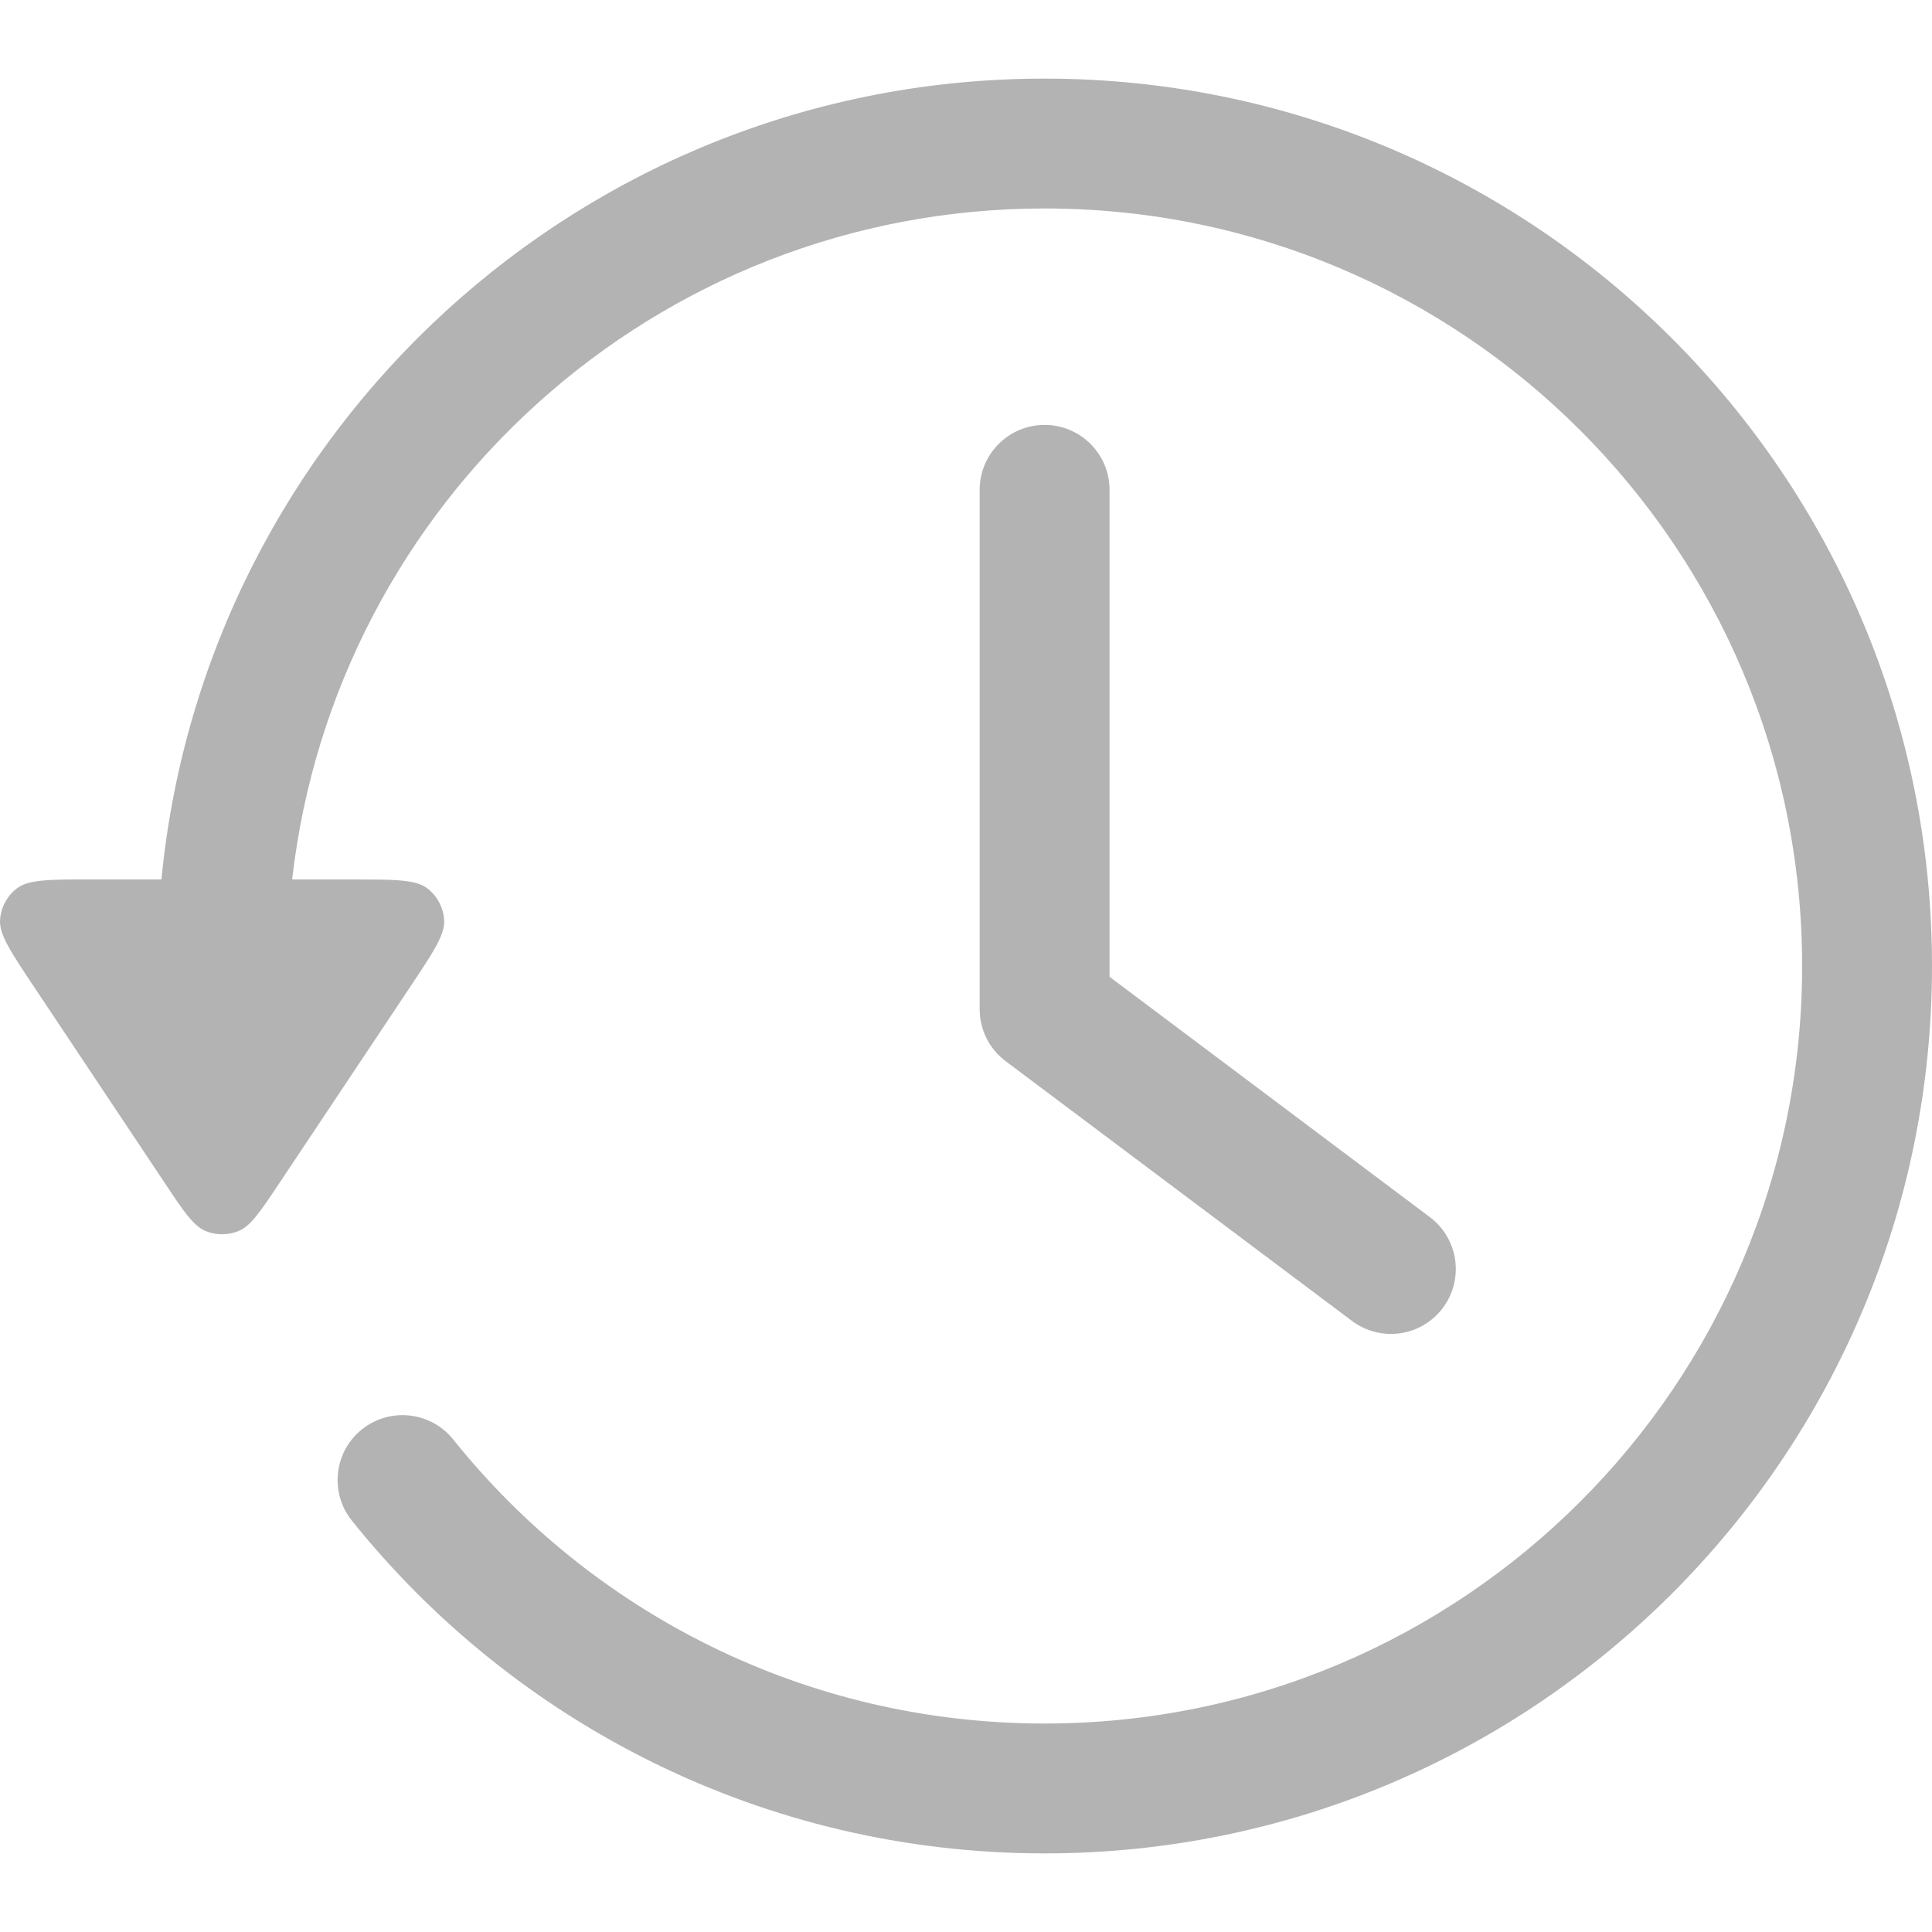
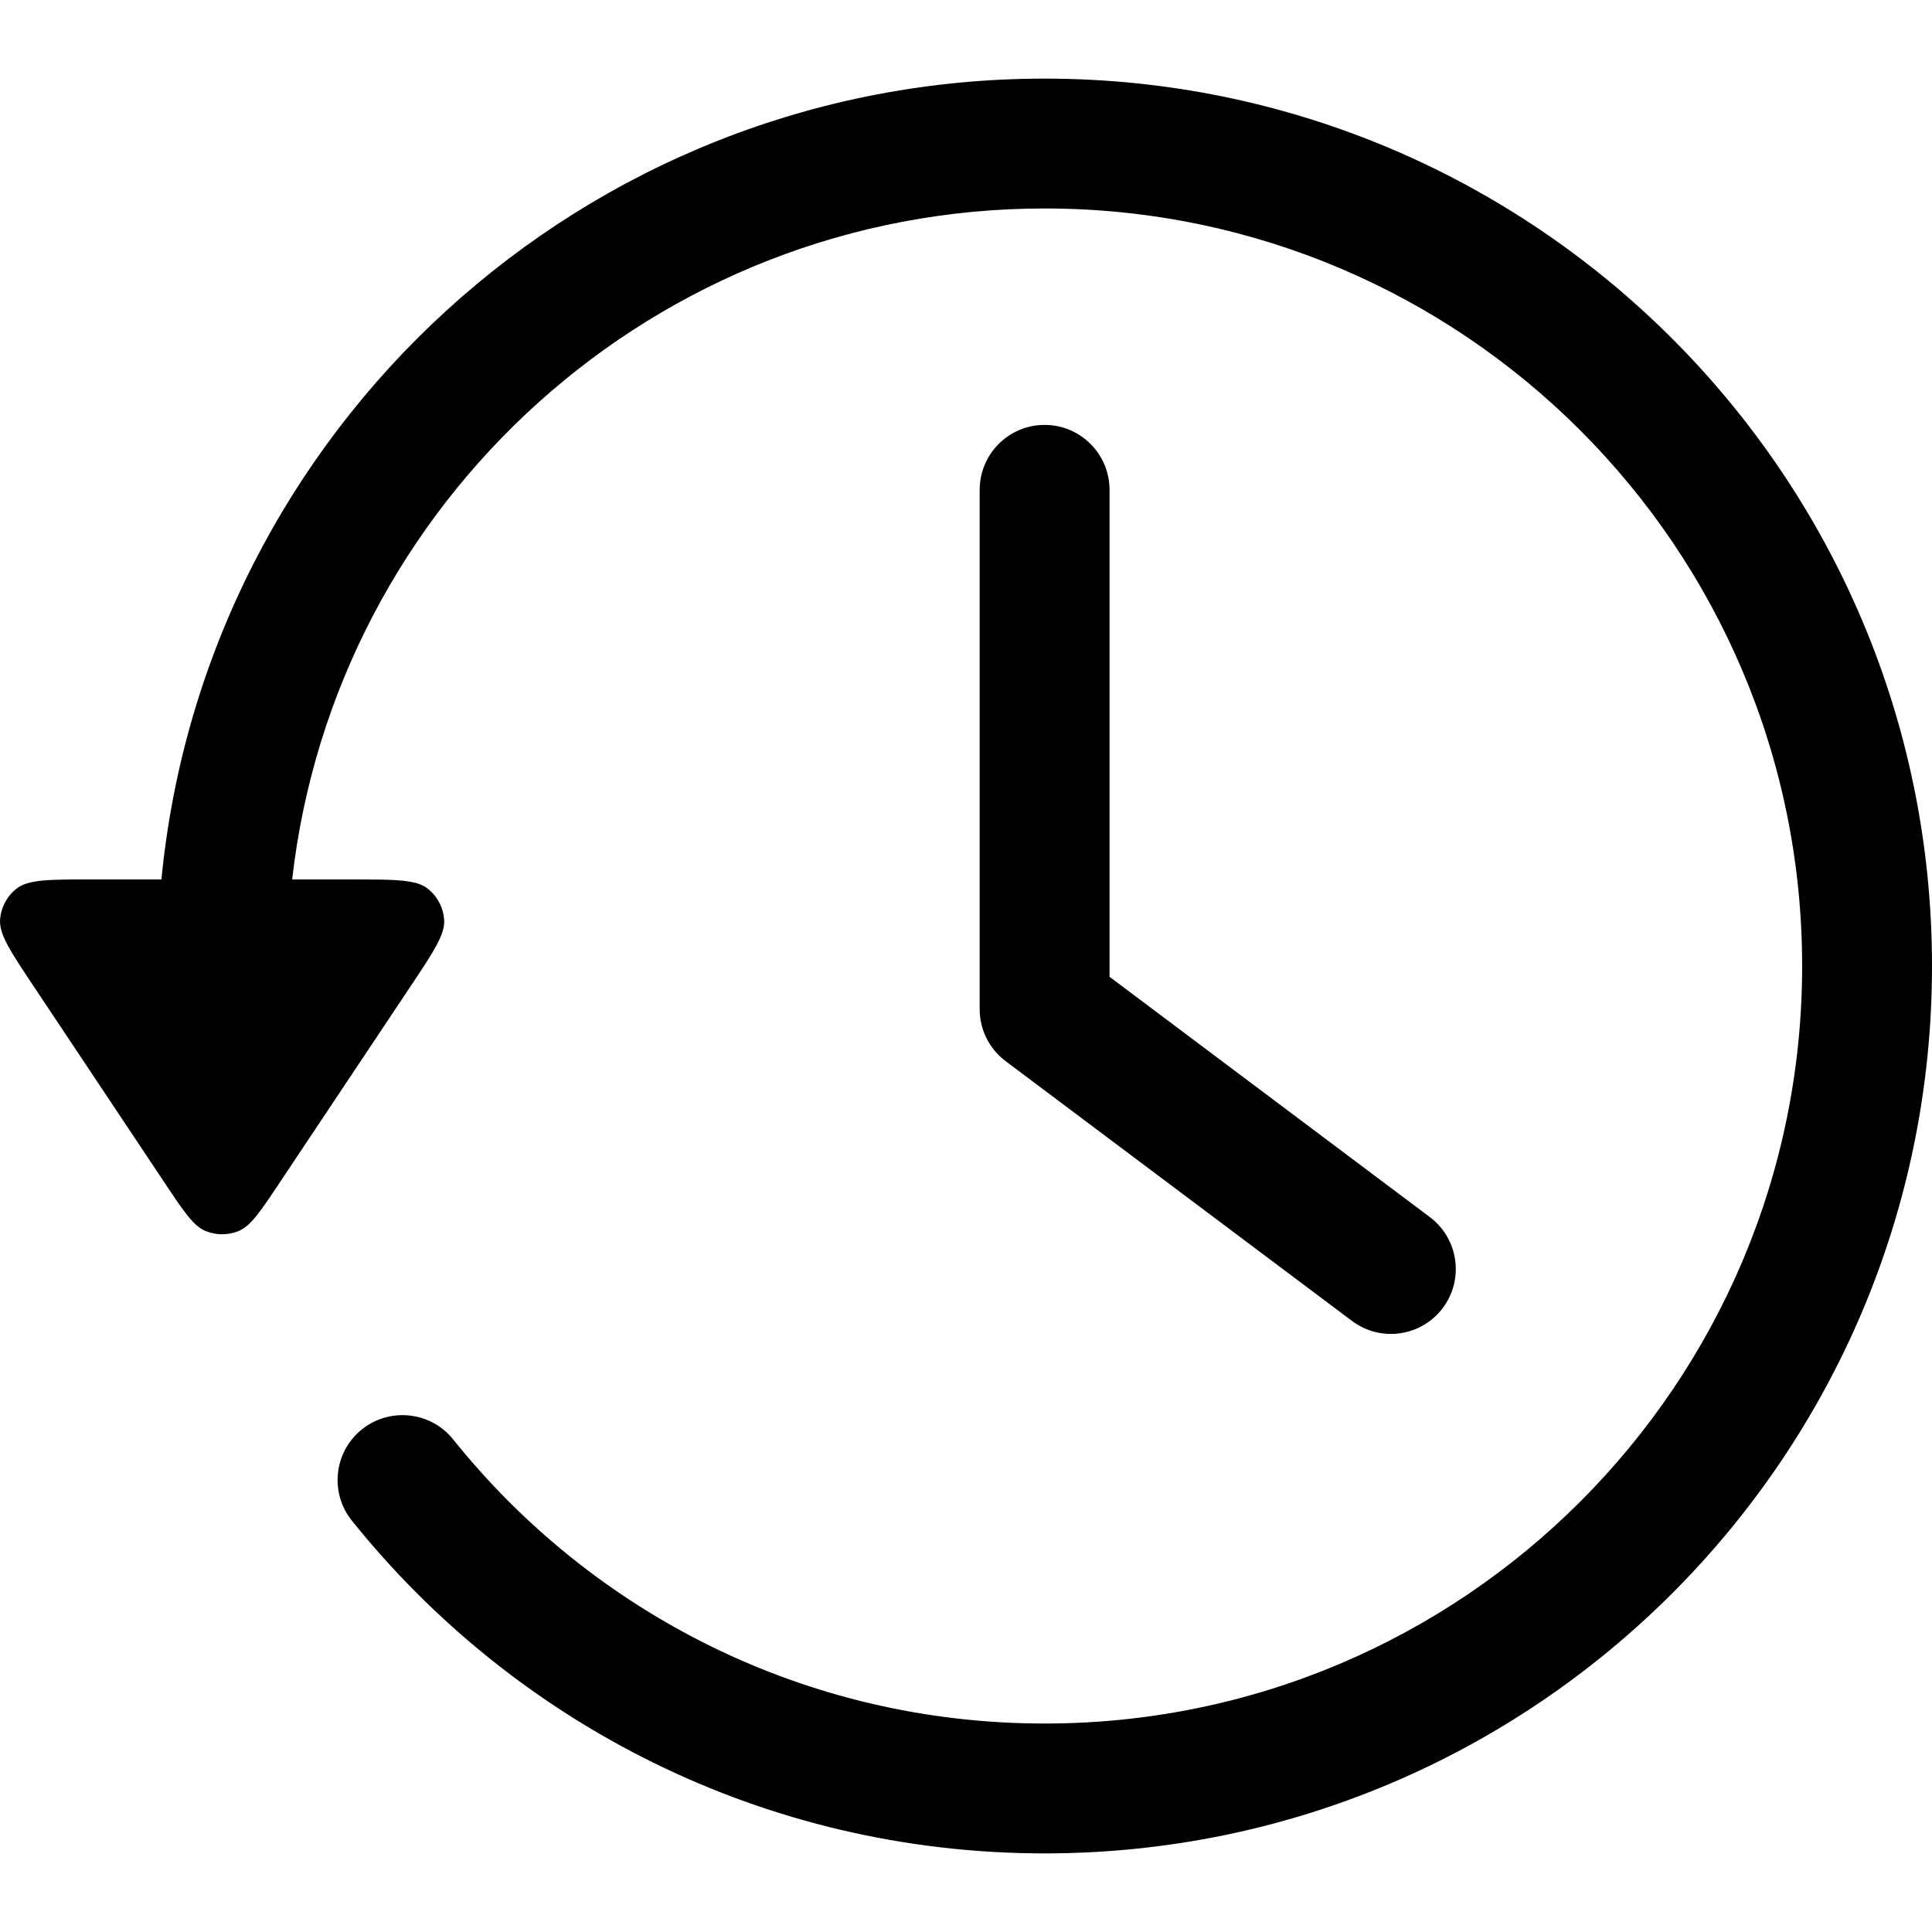
<svg xmlns="http://www.w3.org/2000/svg" viewBox="0 -1.362 33.474 33.474" fill="none">
-   <path d="M18.099 0C26.59 0 33.474 6.884 33.474 15.375C33.474 23.866 26.59 30.75 18.099 30.75C13.243 30.75 8.912 28.497 6.096 24.984C5.708 24.5 5.786 23.792 6.27 23.404C6.755 23.016 7.464 23.093 7.852 23.578C10.259 26.581 13.955 28.5 18.099 28.5C25.347 28.5 31.224 22.623 31.224 15.375C31.224 8.126 25.347 2.25 18.099 2.25C11.358 2.25 5.806 7.333 5.062 13.875H6.106L6.587 13.878C7.006 13.885 7.249 13.913 7.4 14.027C7.574 14.159 7.682 14.361 7.696 14.58C7.711 14.831 7.508 15.135 7.104 15.741L4.846 19.128C4.513 19.628 4.346 19.878 4.136 19.966C3.952 20.042 3.744 20.042 3.56 19.966C3.35 19.878 3.183 19.628 2.85 19.128L0.593 15.741C0.189 15.135 -0.014 14.831 0.001 14.58C0.014 14.361 0.122 14.159 0.297 14.027C0.497 13.876 0.862 13.875 1.59 13.875H2.797C3.551 6.088 10.114 0 18.099 0Z" fill="currentColor" fill-opacity="0.3" />
-   <path d="M18.099 6C18.72 6 19.224 6.504 19.224 7.125V15.562L24.774 19.726C25.27 20.099 25.371 20.804 24.998 21.3C24.626 21.797 23.921 21.897 23.424 21.524L17.424 17.024C17.141 16.812 16.974 16.479 16.974 16.125V7.125C16.974 6.504 17.478 6 18.099 6Z" fill="currentColor" fill-opacity="0.3" />
+   <path d="M18.099 0C26.59 0 33.474 6.884 33.474 15.375C33.474 23.866 26.59 30.75 18.099 30.75C13.243 30.75 8.912 28.497 6.096 24.984C5.708 24.5 5.786 23.792 6.27 23.404C6.755 23.016 7.464 23.093 7.852 23.578C10.259 26.581 13.955 28.5 18.099 28.5C25.347 28.5 31.224 22.623 31.224 15.375C31.224 8.126 25.347 2.25 18.099 2.25C11.358 2.25 5.806 7.333 5.062 13.875H6.106L6.587 13.878C7.006 13.885 7.249 13.913 7.4 14.027C7.574 14.159 7.682 14.361 7.696 14.58C7.711 14.831 7.508 15.135 7.104 15.741L4.846 19.128C4.513 19.628 4.346 19.878 4.136 19.966C3.952 20.042 3.744 20.042 3.56 19.966C3.35 19.878 3.183 19.628 2.85 19.128L0.593 15.741C0.189 15.135 -0.014 14.831 0.001 14.58C0.014 14.361 0.122 14.159 0.297 14.027C0.497 13.876 0.862 13.875 1.59 13.875H2.797C3.551 6.088 10.114 0 18.099 0Z" fill="currentColor" />
+   <path d="M18.099 6C18.72 6 19.224 6.504 19.224 7.125V15.562L24.774 19.726C25.27 20.099 25.371 20.804 24.998 21.3C24.626 21.797 23.921 21.897 23.424 21.524L17.424 17.024C17.141 16.812 16.974 16.479 16.974 16.125V7.125C16.974 6.504 17.478 6 18.099 6Z" fill="currentColor" />
</svg>
